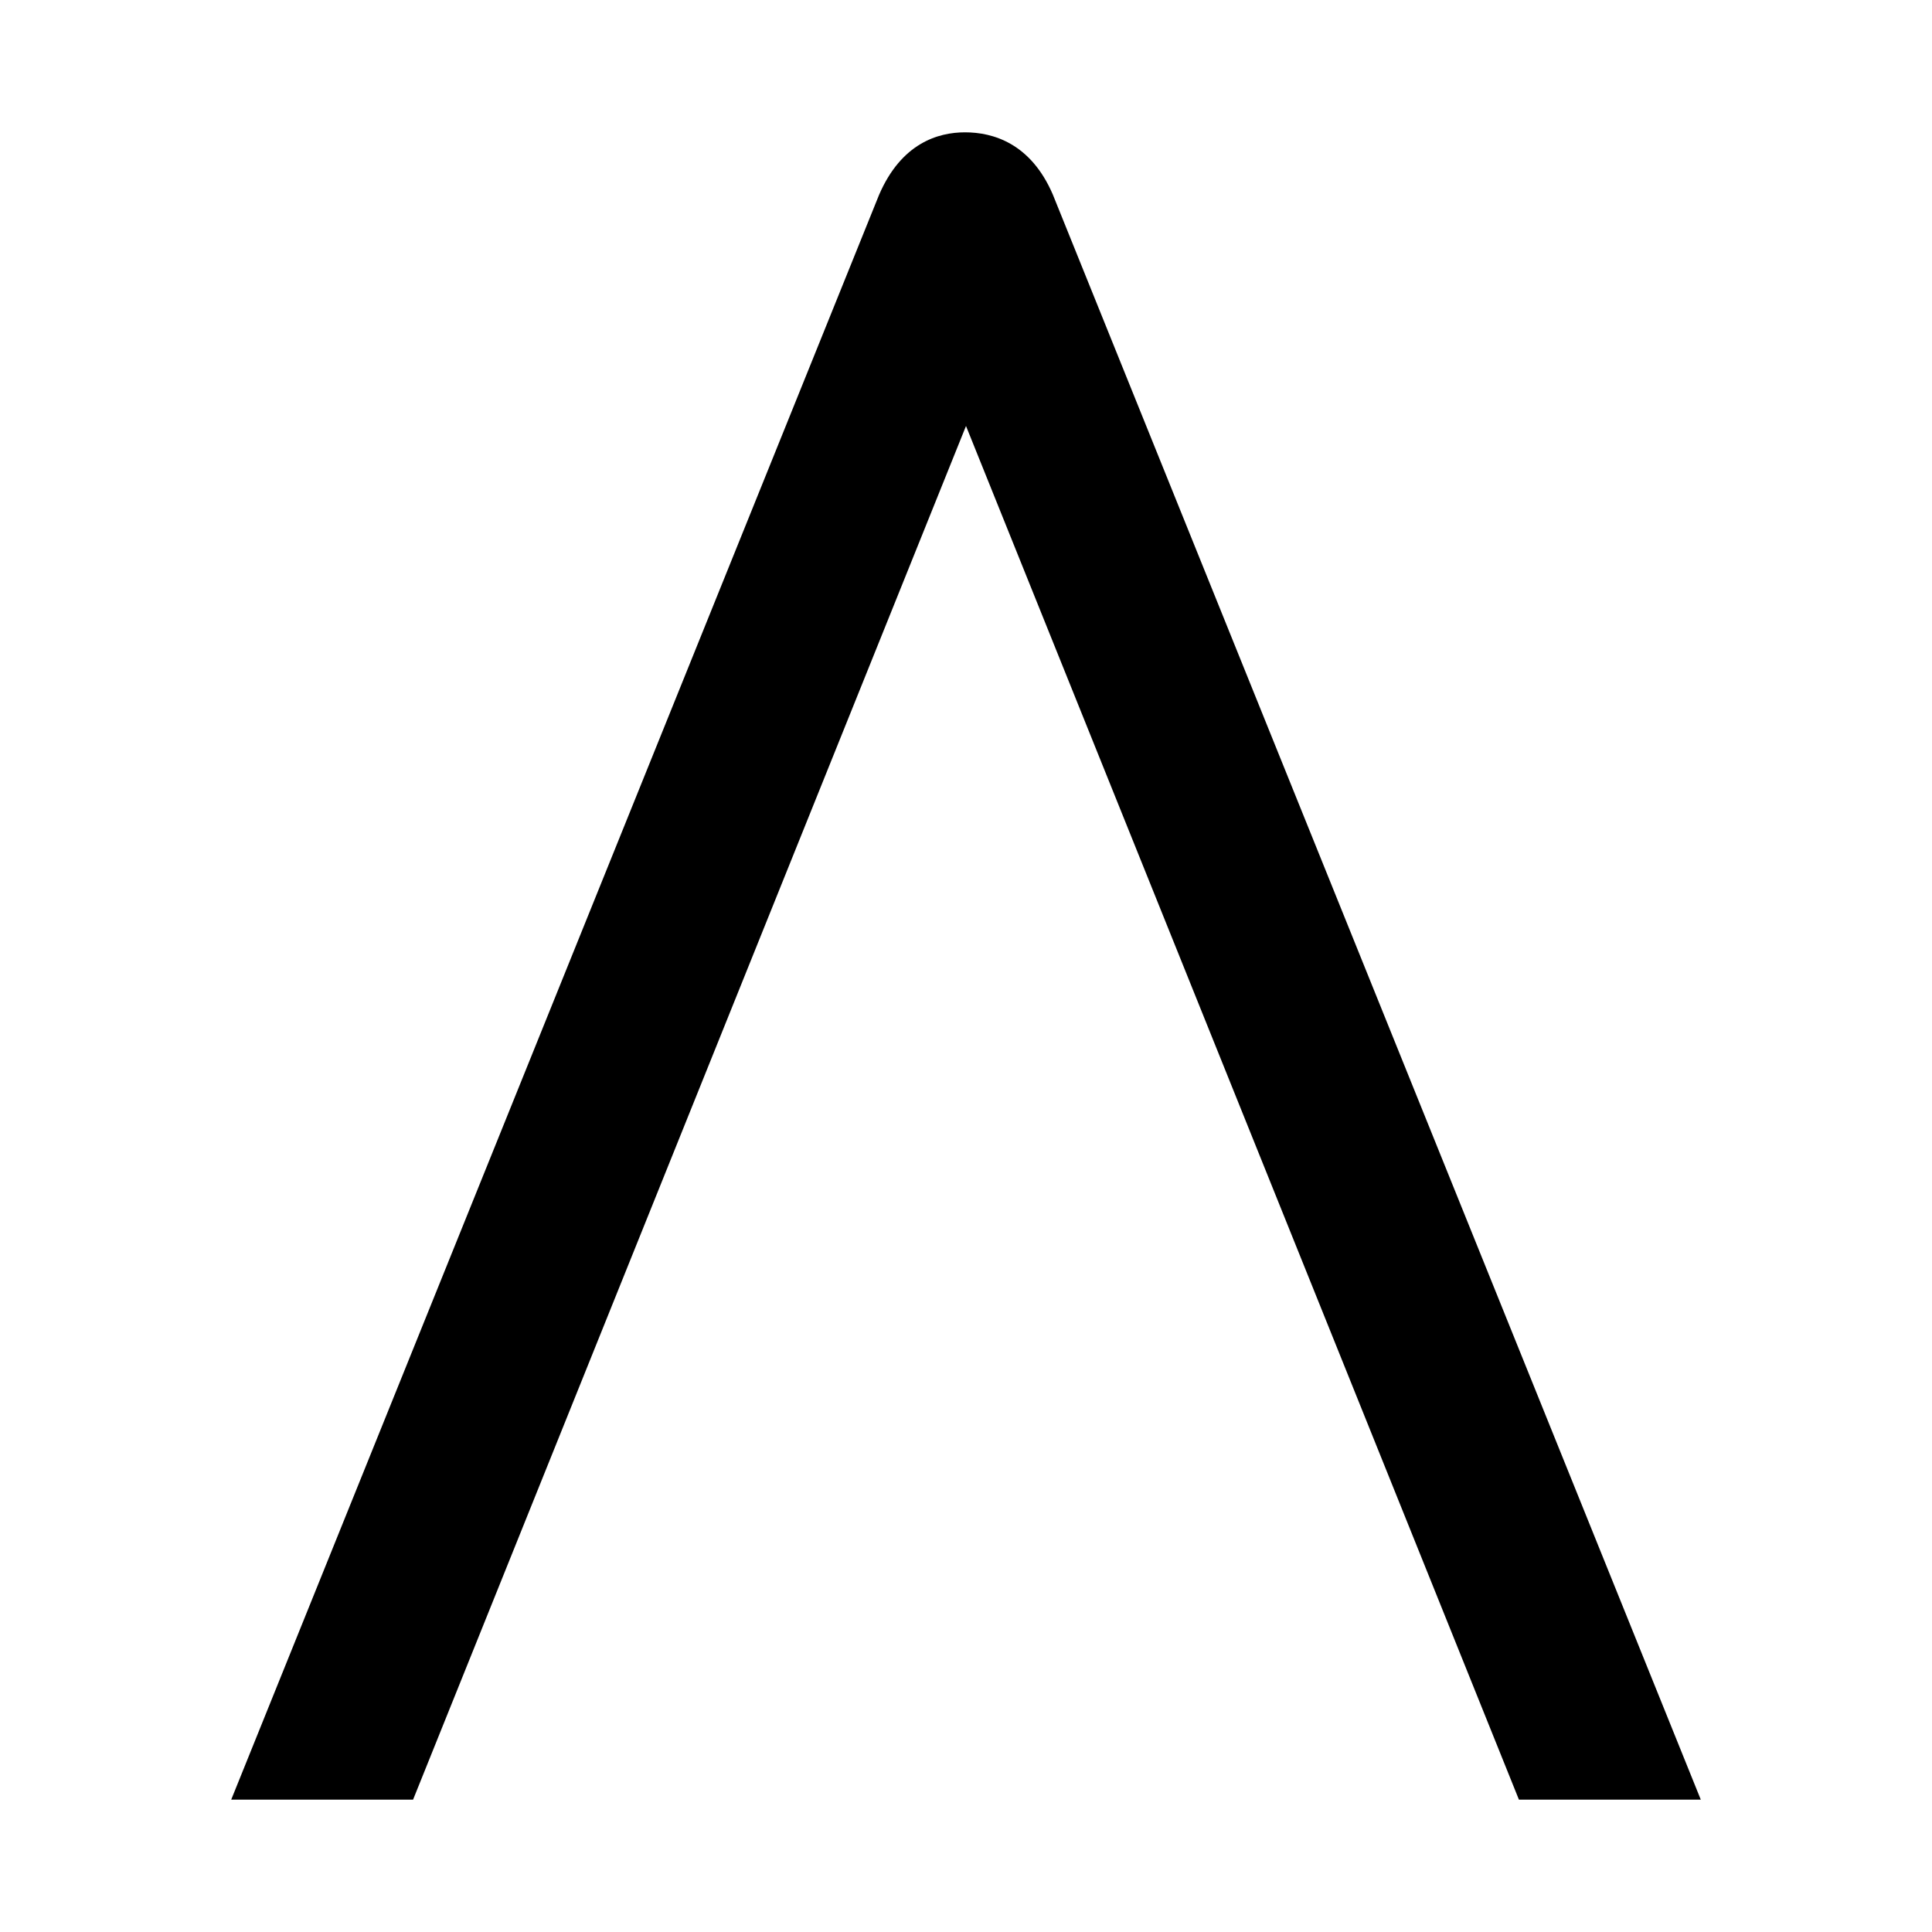
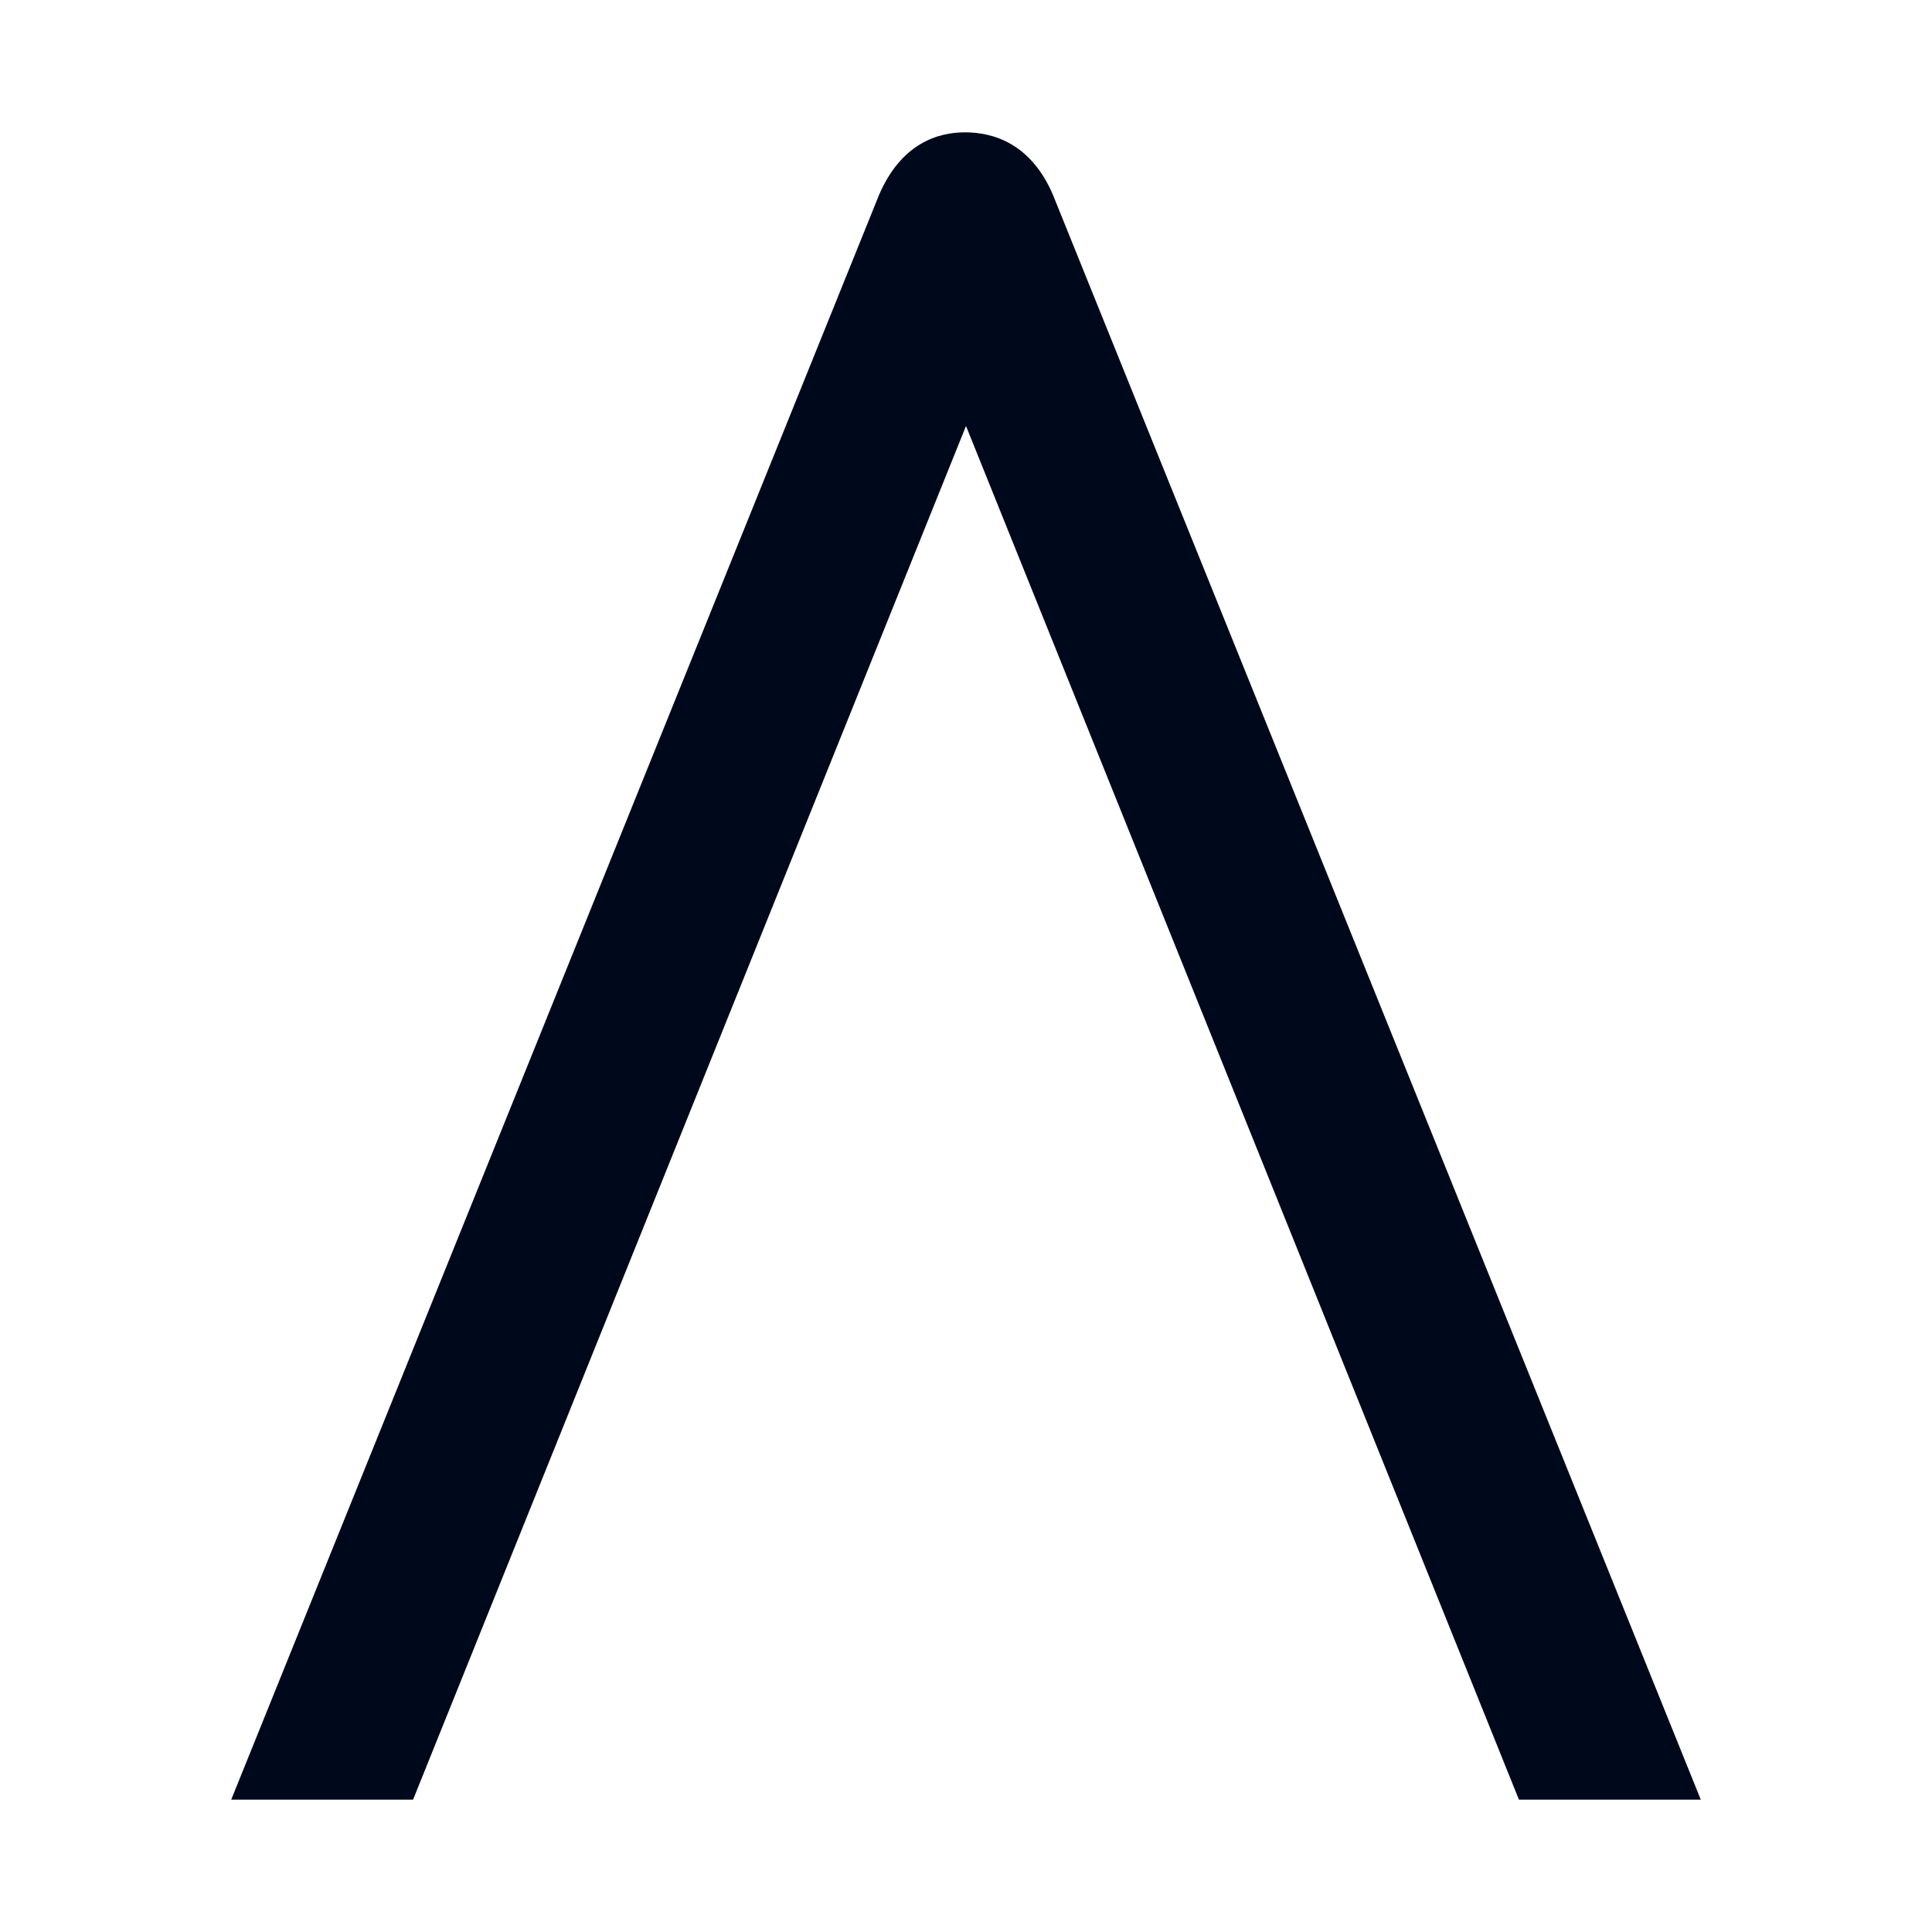
<svg xmlns="http://www.w3.org/2000/svg" version="1.1" id="Capa_1_copia" x="0px" y="0px" viewBox="0 0 876 876" style="enable-background:new 0 0 876 876;" xml:space="preserve">
-   <path d="M437.55,60c-12.2,0-28.85,4.88-38.98,28.38L104.83,816h82.46L438,193.15L688.71,816h82.46L477.33,88.12  C467.29,64.88,450.15,60,437.55,60z" />
+   <path d="M437.55,60c-12.2,0-28.85,4.88-38.98,28.38L104.83,816h82.46L438,193.15            L688.71,816h82.46L477.33,88.12C467.29,64.88,450.15,60,437.55,60z" fill="#00091b" />
</svg>
